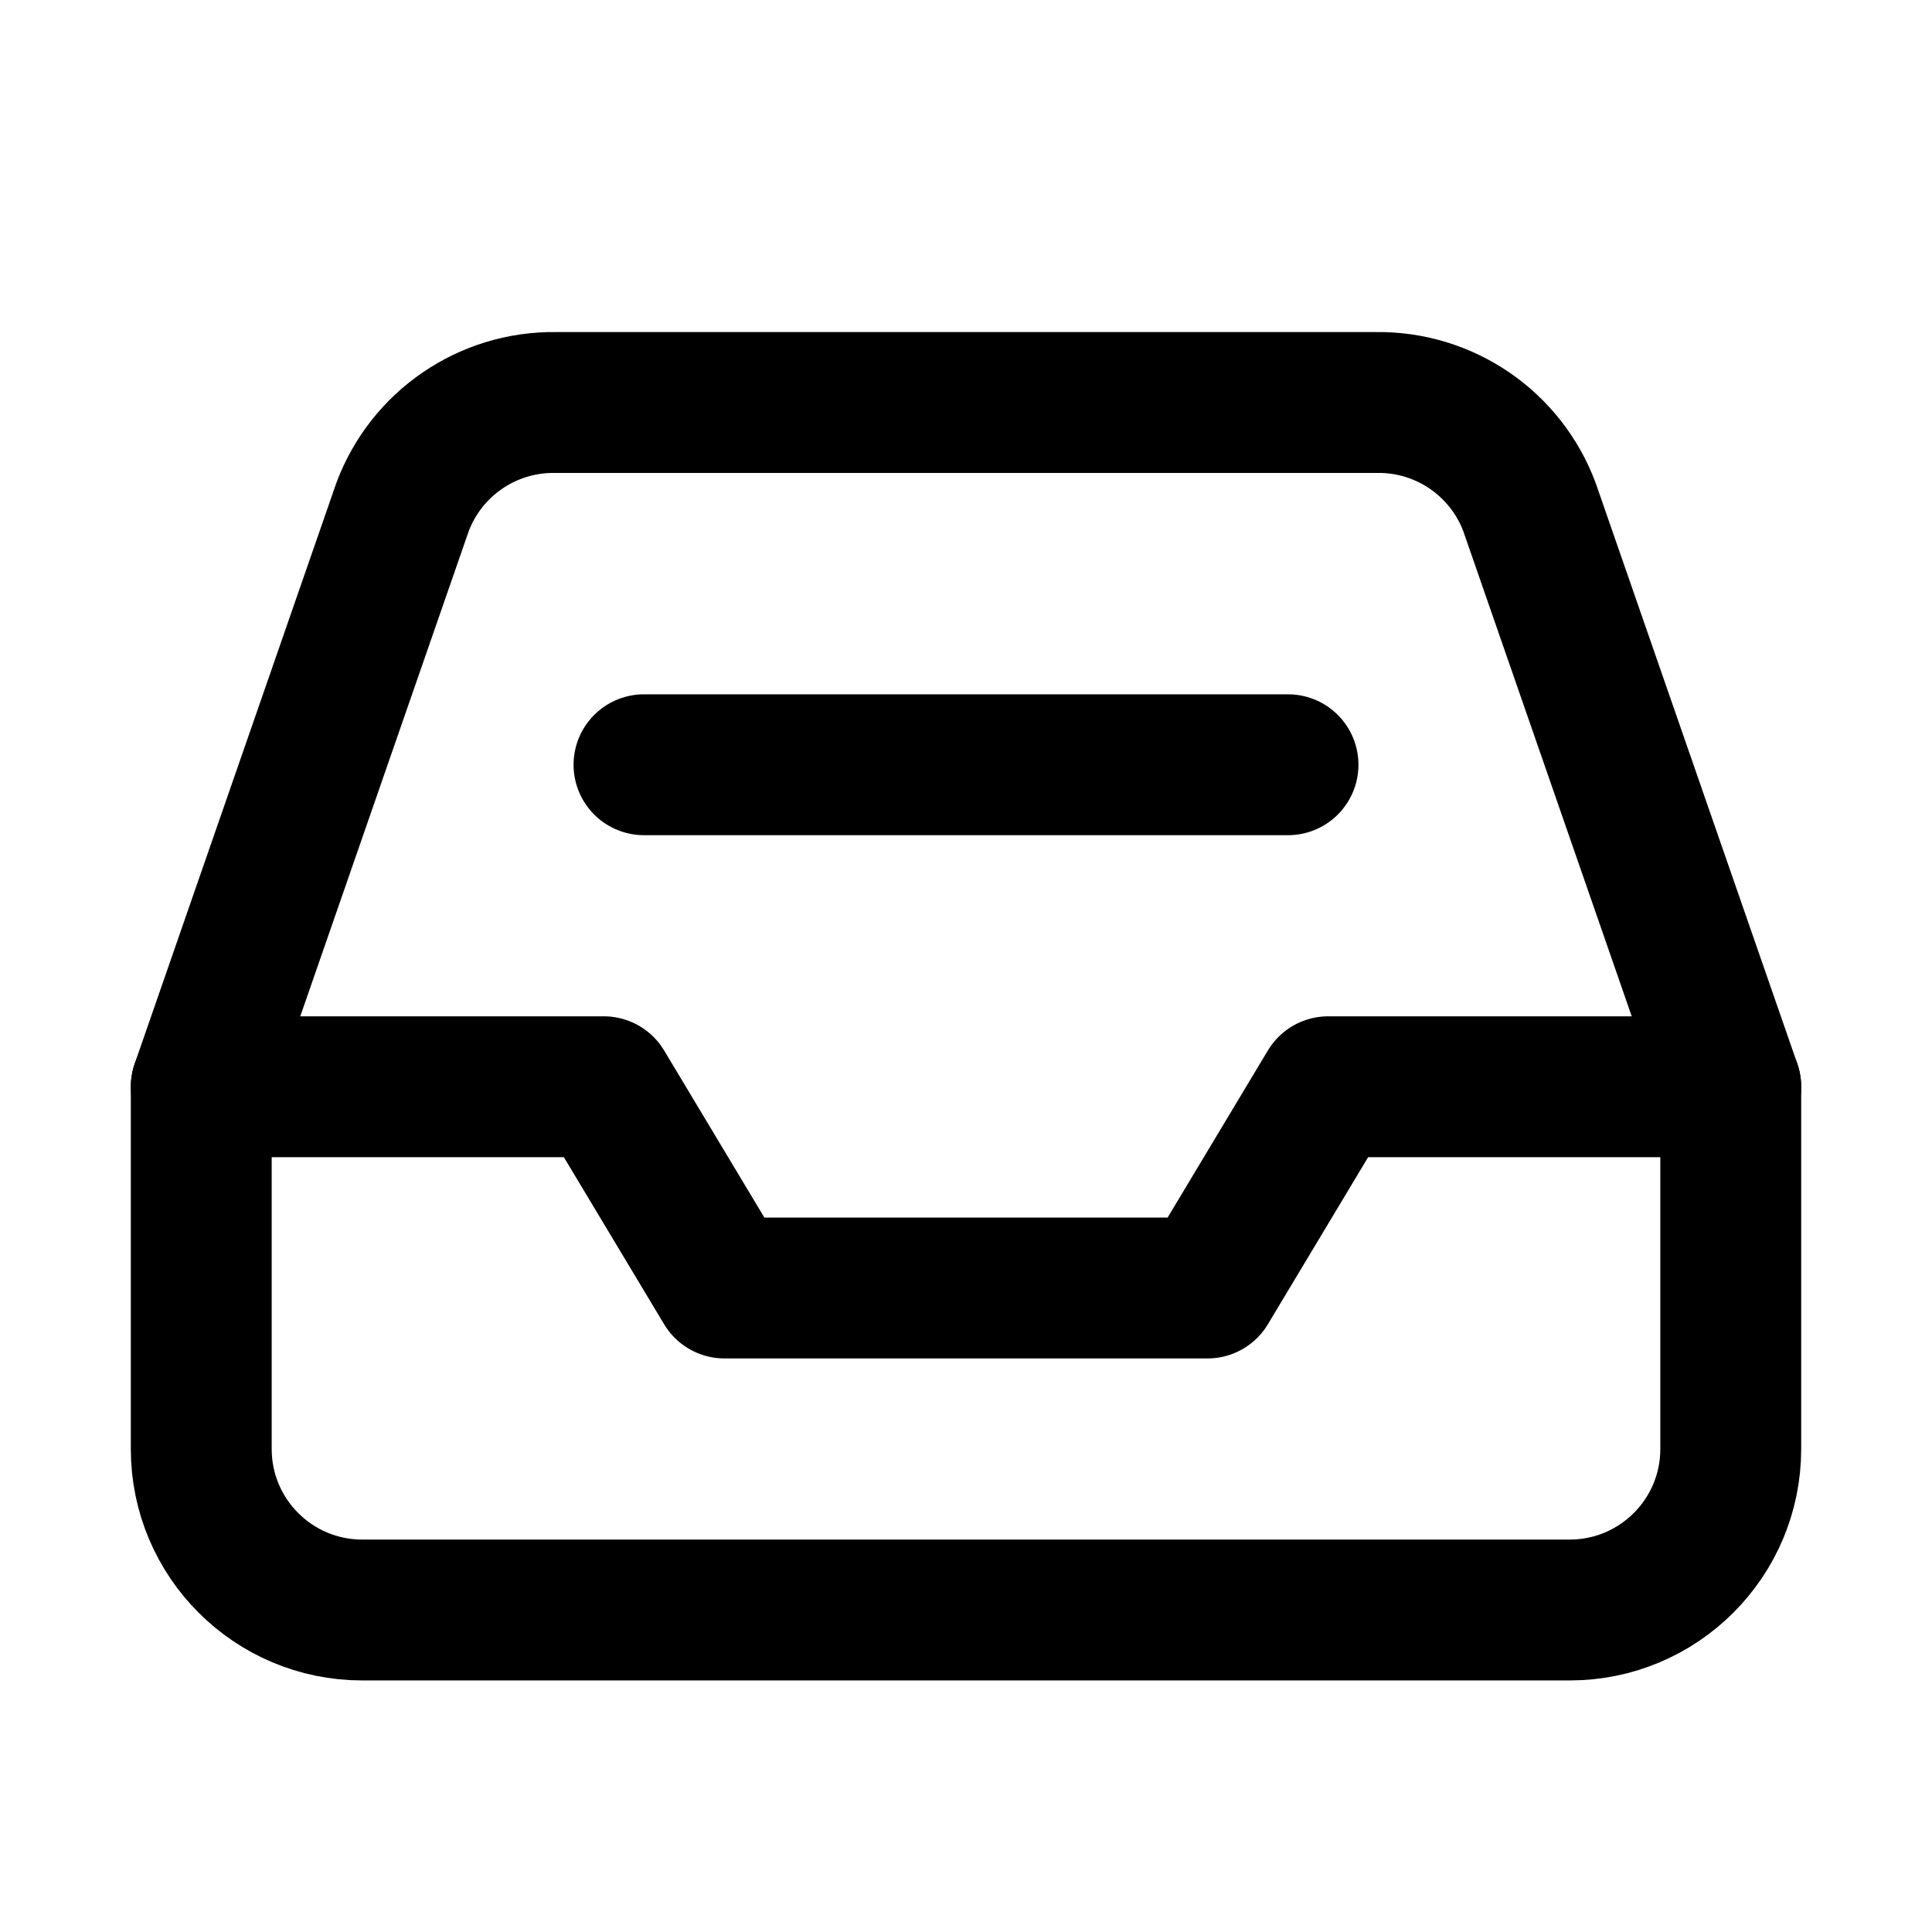
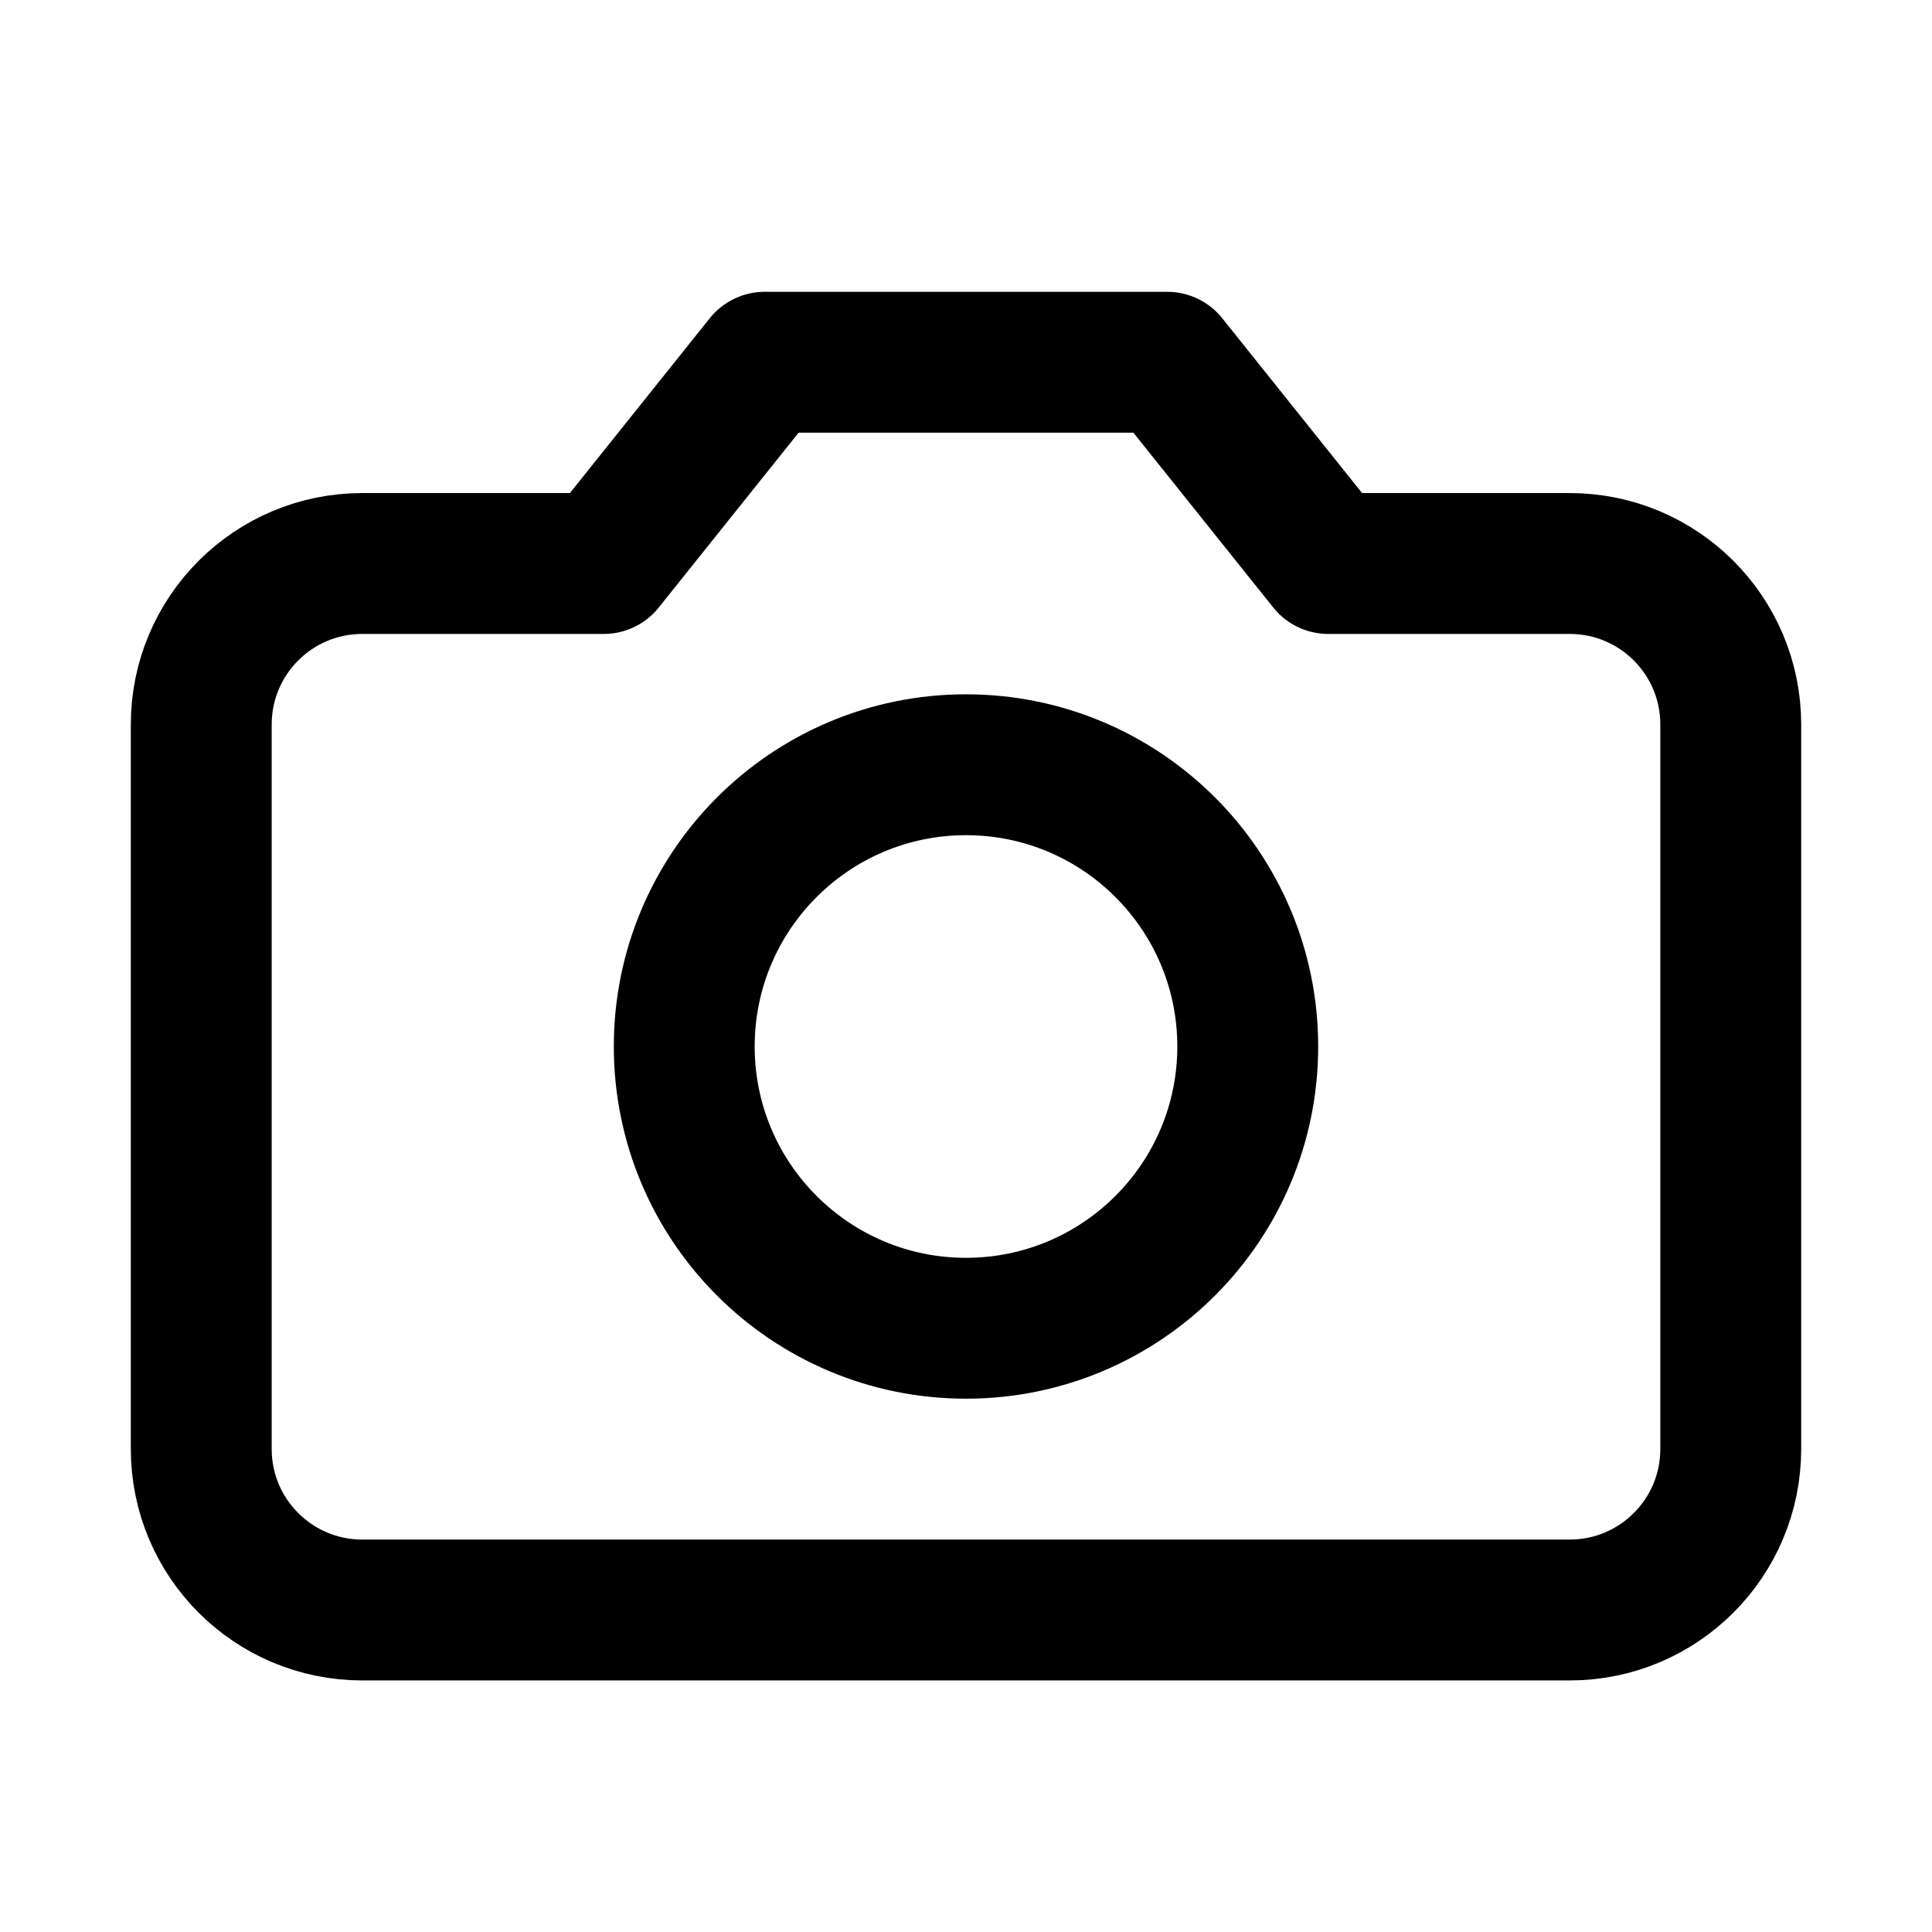
<svg xmlns="http://www.w3.org/2000/svg" width="24" height="24" viewBox="0 0 24 24" fill="none" stroke="currentColor" stroke-width="1.75" stroke-linecap="round" stroke-linejoin="round" aria-hidden="true">
-   <path d="M2.5 13.5h5l1.5 2.5h6l1.5-2.5h5" />
-   <path d="M2.5 13.5 5 6.3A2 2 0 0 1 6.9 5h10.2A2 2 0 0 1 19 6.3l2.5 7.2V18a2 2 0 0 1-2 2h-15a2 2 0 0 1-2-2z" />
-   <path d="M8 9.5h8" />
+   <path d="M14.5 4.5h-5L7.5 7h-3a2 2 0 0 0-2 2v9a2 2 0 0 0 2 2h15a2 2 0 0 0 2-2V9a2 2 0 0 0-2-2h-3z" />
+   <circle cx="12" cy="13" r="3.5" />
</svg>
